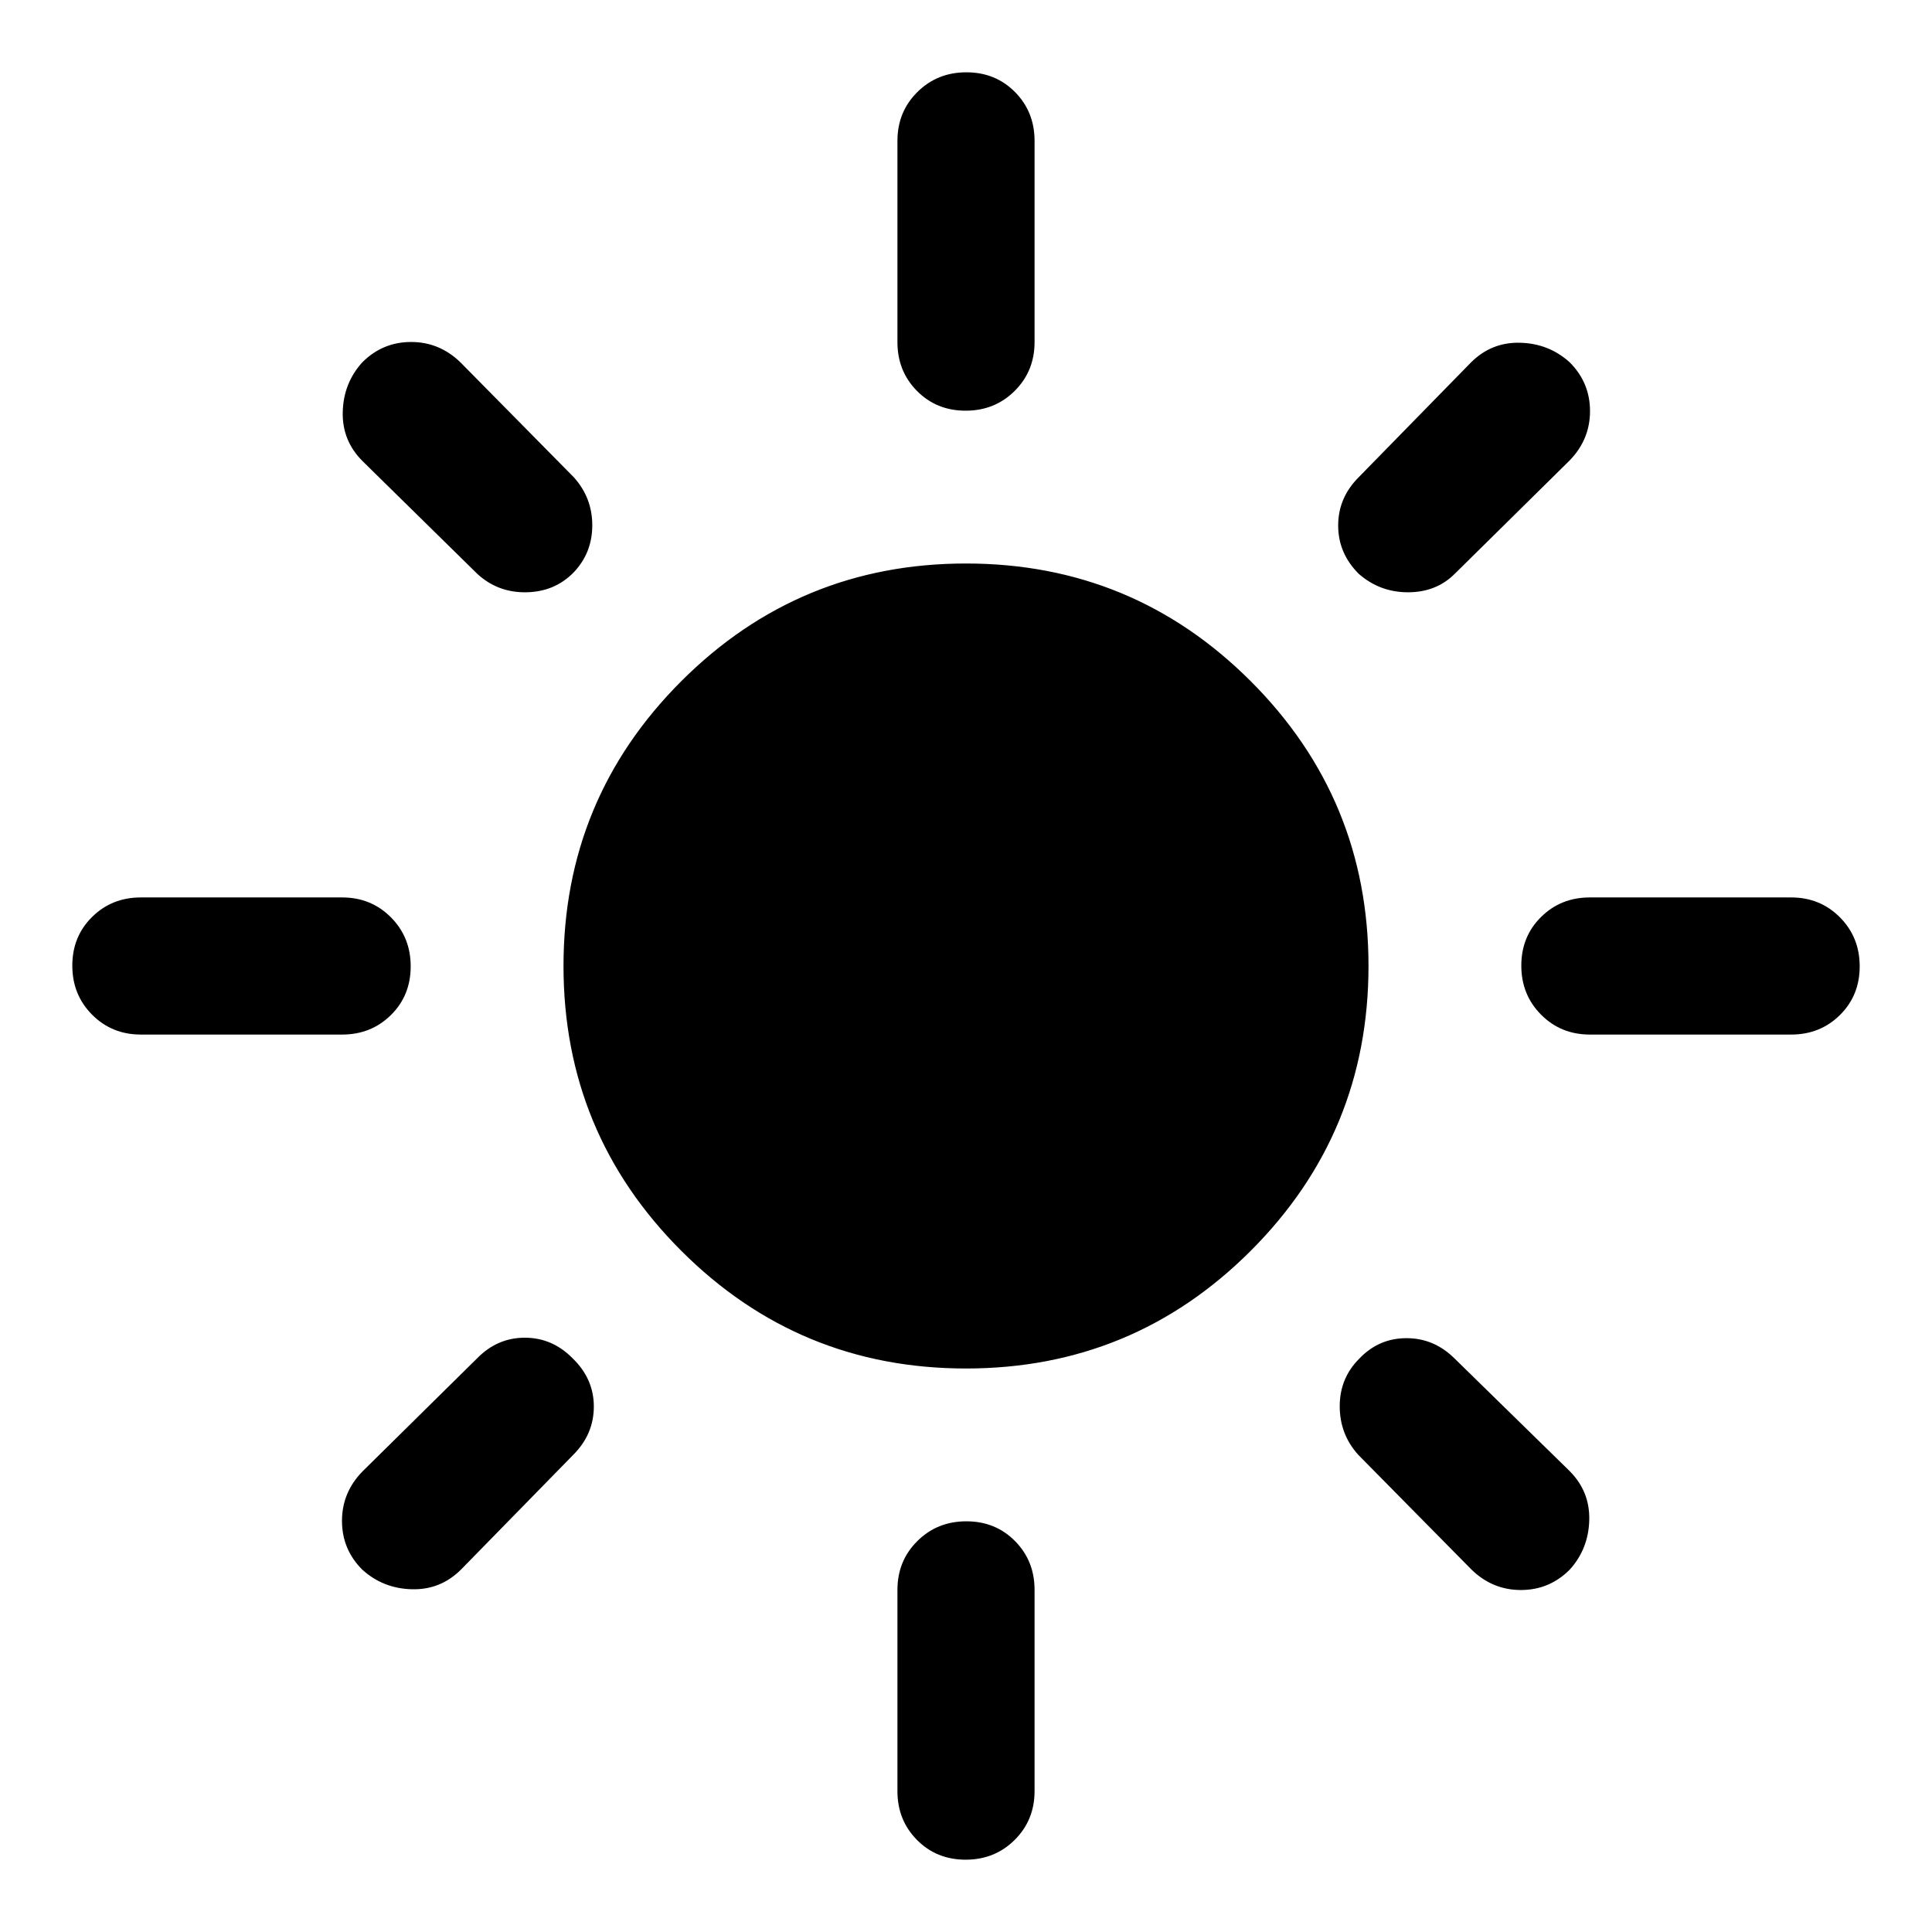
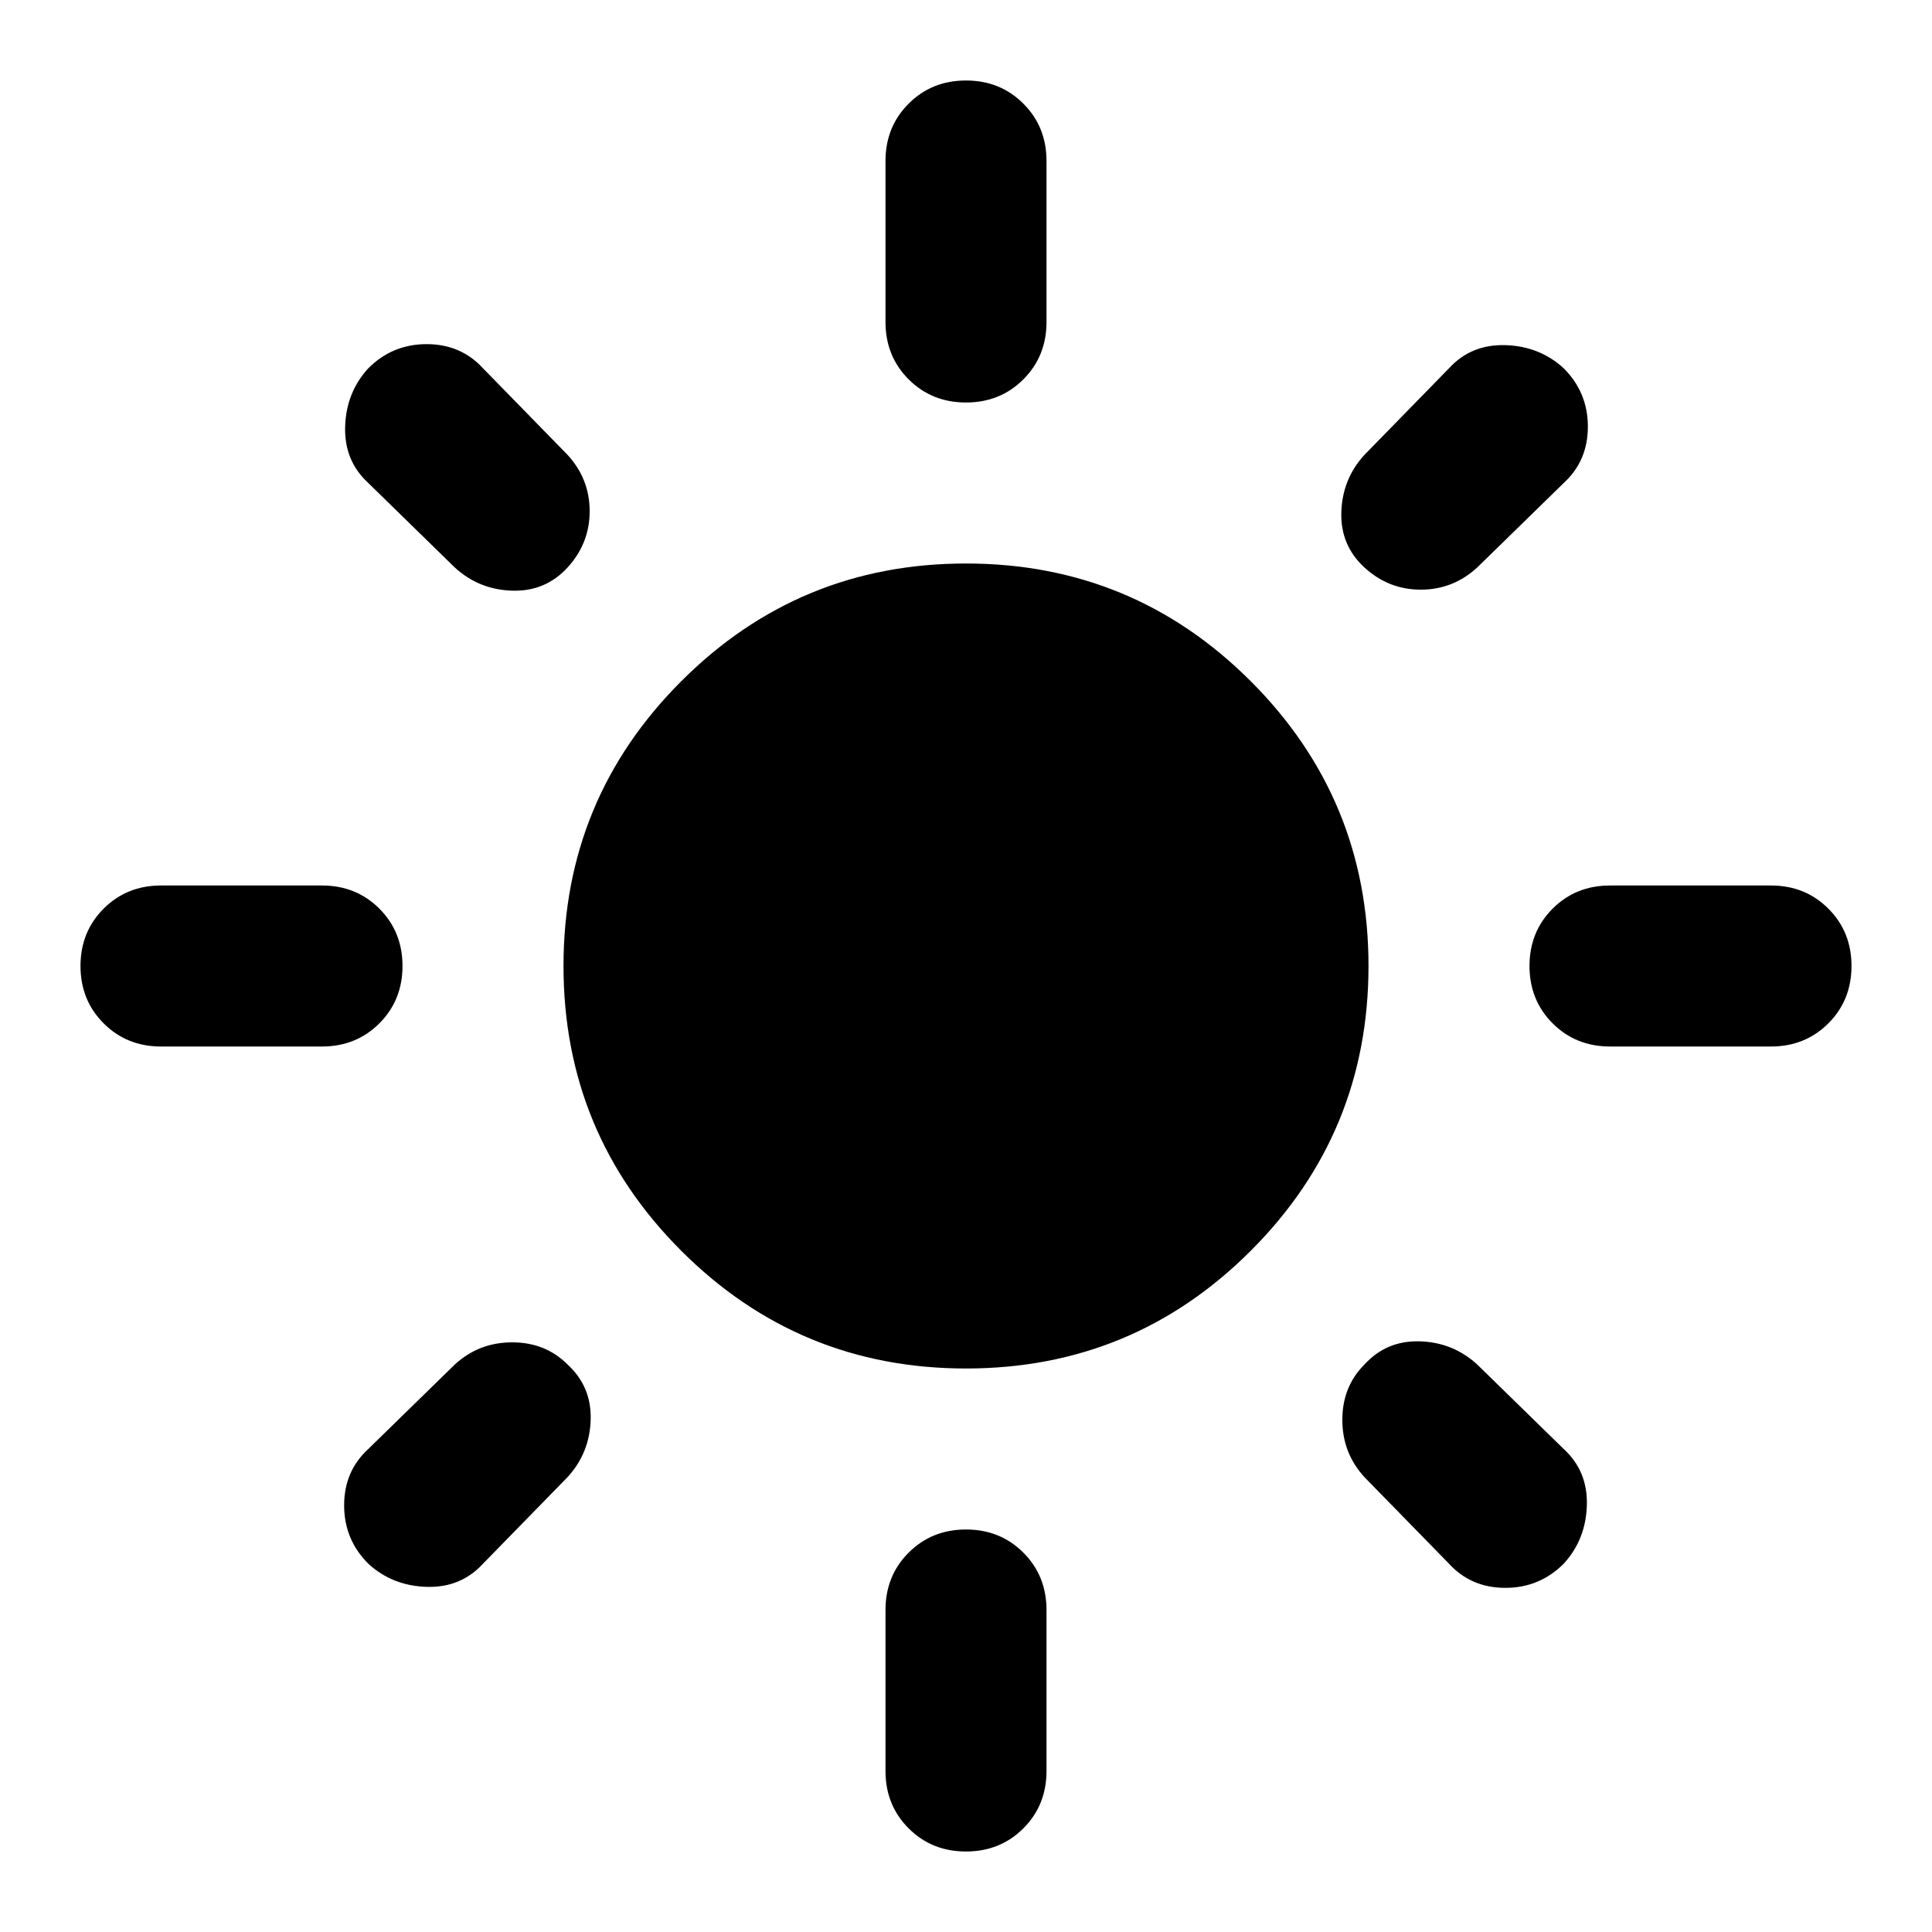
- <svg xmlns="http://www.w3.org/2000/svg" fill="currentColor" width="48" height="48" viewBox="0 -960 960 960">
-   <path d="M338.5-338.5Q280-397 280-480t58.5-141.5Q397-680 480-680t141.5 58.5Q680-563 680-480t-58.5 141.5Q563-280 480-280t-141.5-58.5ZM70-445.93q-14.42 0-24.24-9.88-9.83-9.87-9.83-24.37 0-14.49 9.83-24.19 9.82-9.7 24.24-9.7h100q14.42 0 24.24 9.88 9.83 9.87 9.83 24.37 0 14.49-9.83 24.19-9.82 9.7-24.24 9.7H70Zm720 0q-14.42 0-24.24-9.88-9.83-9.87-9.83-24.37 0-14.49 9.83-24.19 9.82-9.7 24.24-9.7h100q14.42 0 24.24 9.88 9.83 9.87 9.83 24.37 0 14.49-9.83 24.19-9.82 9.7-24.24 9.7H790ZM455.63-765.76q-9.7-9.82-9.7-24.24v-100q0-14.42 9.88-24.24 9.87-9.83 24.37-9.83 14.49 0 24.19 9.83 9.7 9.82 9.7 24.24v100q0 14.42-9.88 24.24-9.87 9.83-24.37 9.83-14.49 0-24.19-9.83Zm0 720q-9.7-9.82-9.7-24.24v-100q0-14.42 9.88-24.24 9.87-9.83 24.37-9.83 14.49 0 24.19 9.83 9.7 9.82 9.7 24.24v100q0 14.42-9.88 24.24-9.87 9.83-24.37 9.83-14.49 0-24.19-9.83Zm-218.5-629.13-57-56q-10.2-10.2-9.82-24.47.37-14.28 9.72-24.61 10.09-10.1 24.25-10.1 14.15 0 24.59 10.2l56.24 57q9.19 10.2 9.19 23.87 0 13.67-9.19 23.37-9.44 9.7-23.61 9.93-14.17.24-24.37-9.19Zm494 494.76-56.24-57q-9.19-10.2-9.19-24.13 0-13.92 9.69-23.61 9.7-10.2 23.49-10.2t23.99 10.2l57 55.76q10.2 10.2 9.82 24.47-.37 14.28-9.72 24.61-10.09 10.1-24.25 10.1-14.15 0-24.59-10.2Zm-56-494.76q-10.2-10.2-10.2-23.99t10.2-23.99l55.76-57q10.2-10.2 24.47-9.82 14.28.37 24.61 9.72 10.1 10.09 10.1 24.25 0 14.15-10.2 24.59l-57 56.24q-9.2 9.19-23.23 9.19-14.04 0-24.51-9.19Zm-495.1 494.86q-10.1-10.09-10.1-24.25 0-14.15 10.2-24.59l57-56.24q10-10.19 23.65-10.19 13.65 0 23.7 10.19 10.59 10.2 10.59 23.99t-10.2 23.99l-55.76 57q-10.2 10.2-24.47 9.82-14.28-.37-24.61-9.72Z" />
+ <svg xmlns="http://www.w3.org/2000/svg" fill="currentColor" height="24" viewBox="0 -960 960 960" width="24">
+   <path d="M480-280q-83 0-141.5-58.5T280-480q0-83 58.5-141.5T480-680q83 0 141.5 58.5T680-480q0 83-58.5 141.5T480-280ZM80-440q-17 0-28.5-11.5T40-480q0-17 11.5-28.5T80-520h80q17 0 28.5 11.5T200-480q0 17-11.5 28.5T160-440H80Zm720 0q-17 0-28.5-11.5T760-480q0-17 11.5-28.5T800-520h80q17 0 28.5 11.5T920-480q0 17-11.5 28.5T880-440h-80ZM480-760q-17 0-28.5-11.5T440-800v-80q0-17 11.5-28.5T480-920q17 0 28.5 11.5T520-880v80q0 17-11.5 28.5T480-760Zm0 720q-17 0-28.5-11.5T440-80v-80q0-17 11.5-28.5T480-200q17 0 28.5 11.5T520-160v80q0 17-11.5 28.5T480-40ZM226-678l-43-42q-12-11-11.5-28t11.5-29q12-12 29-12t28 12l42 43q11 12 11 28t-11 28q-11 12-27.5 11.5T226-678Zm494 495-42-43q-11-12-11-28.5t11-27.5q11-12 27.5-11.5T734-282l43 42q12 11 11.5 28T777-183q-12 12-29 12t-28-12Zm-42-495q-12-11-11.5-27.5T678-734l42-43q11-12 28-11.5t29 11.5q12 12 12 29t-12 28l-43 42q-12 11-28 11t-28-11ZM183-183q-12-12-12-29t12-28l43-42q12-11 28.5-11t27.5 11q12 11 11.5 27.5T282-226l-42 43q-11 12-28 11.5T183-183Z" />
</svg>
